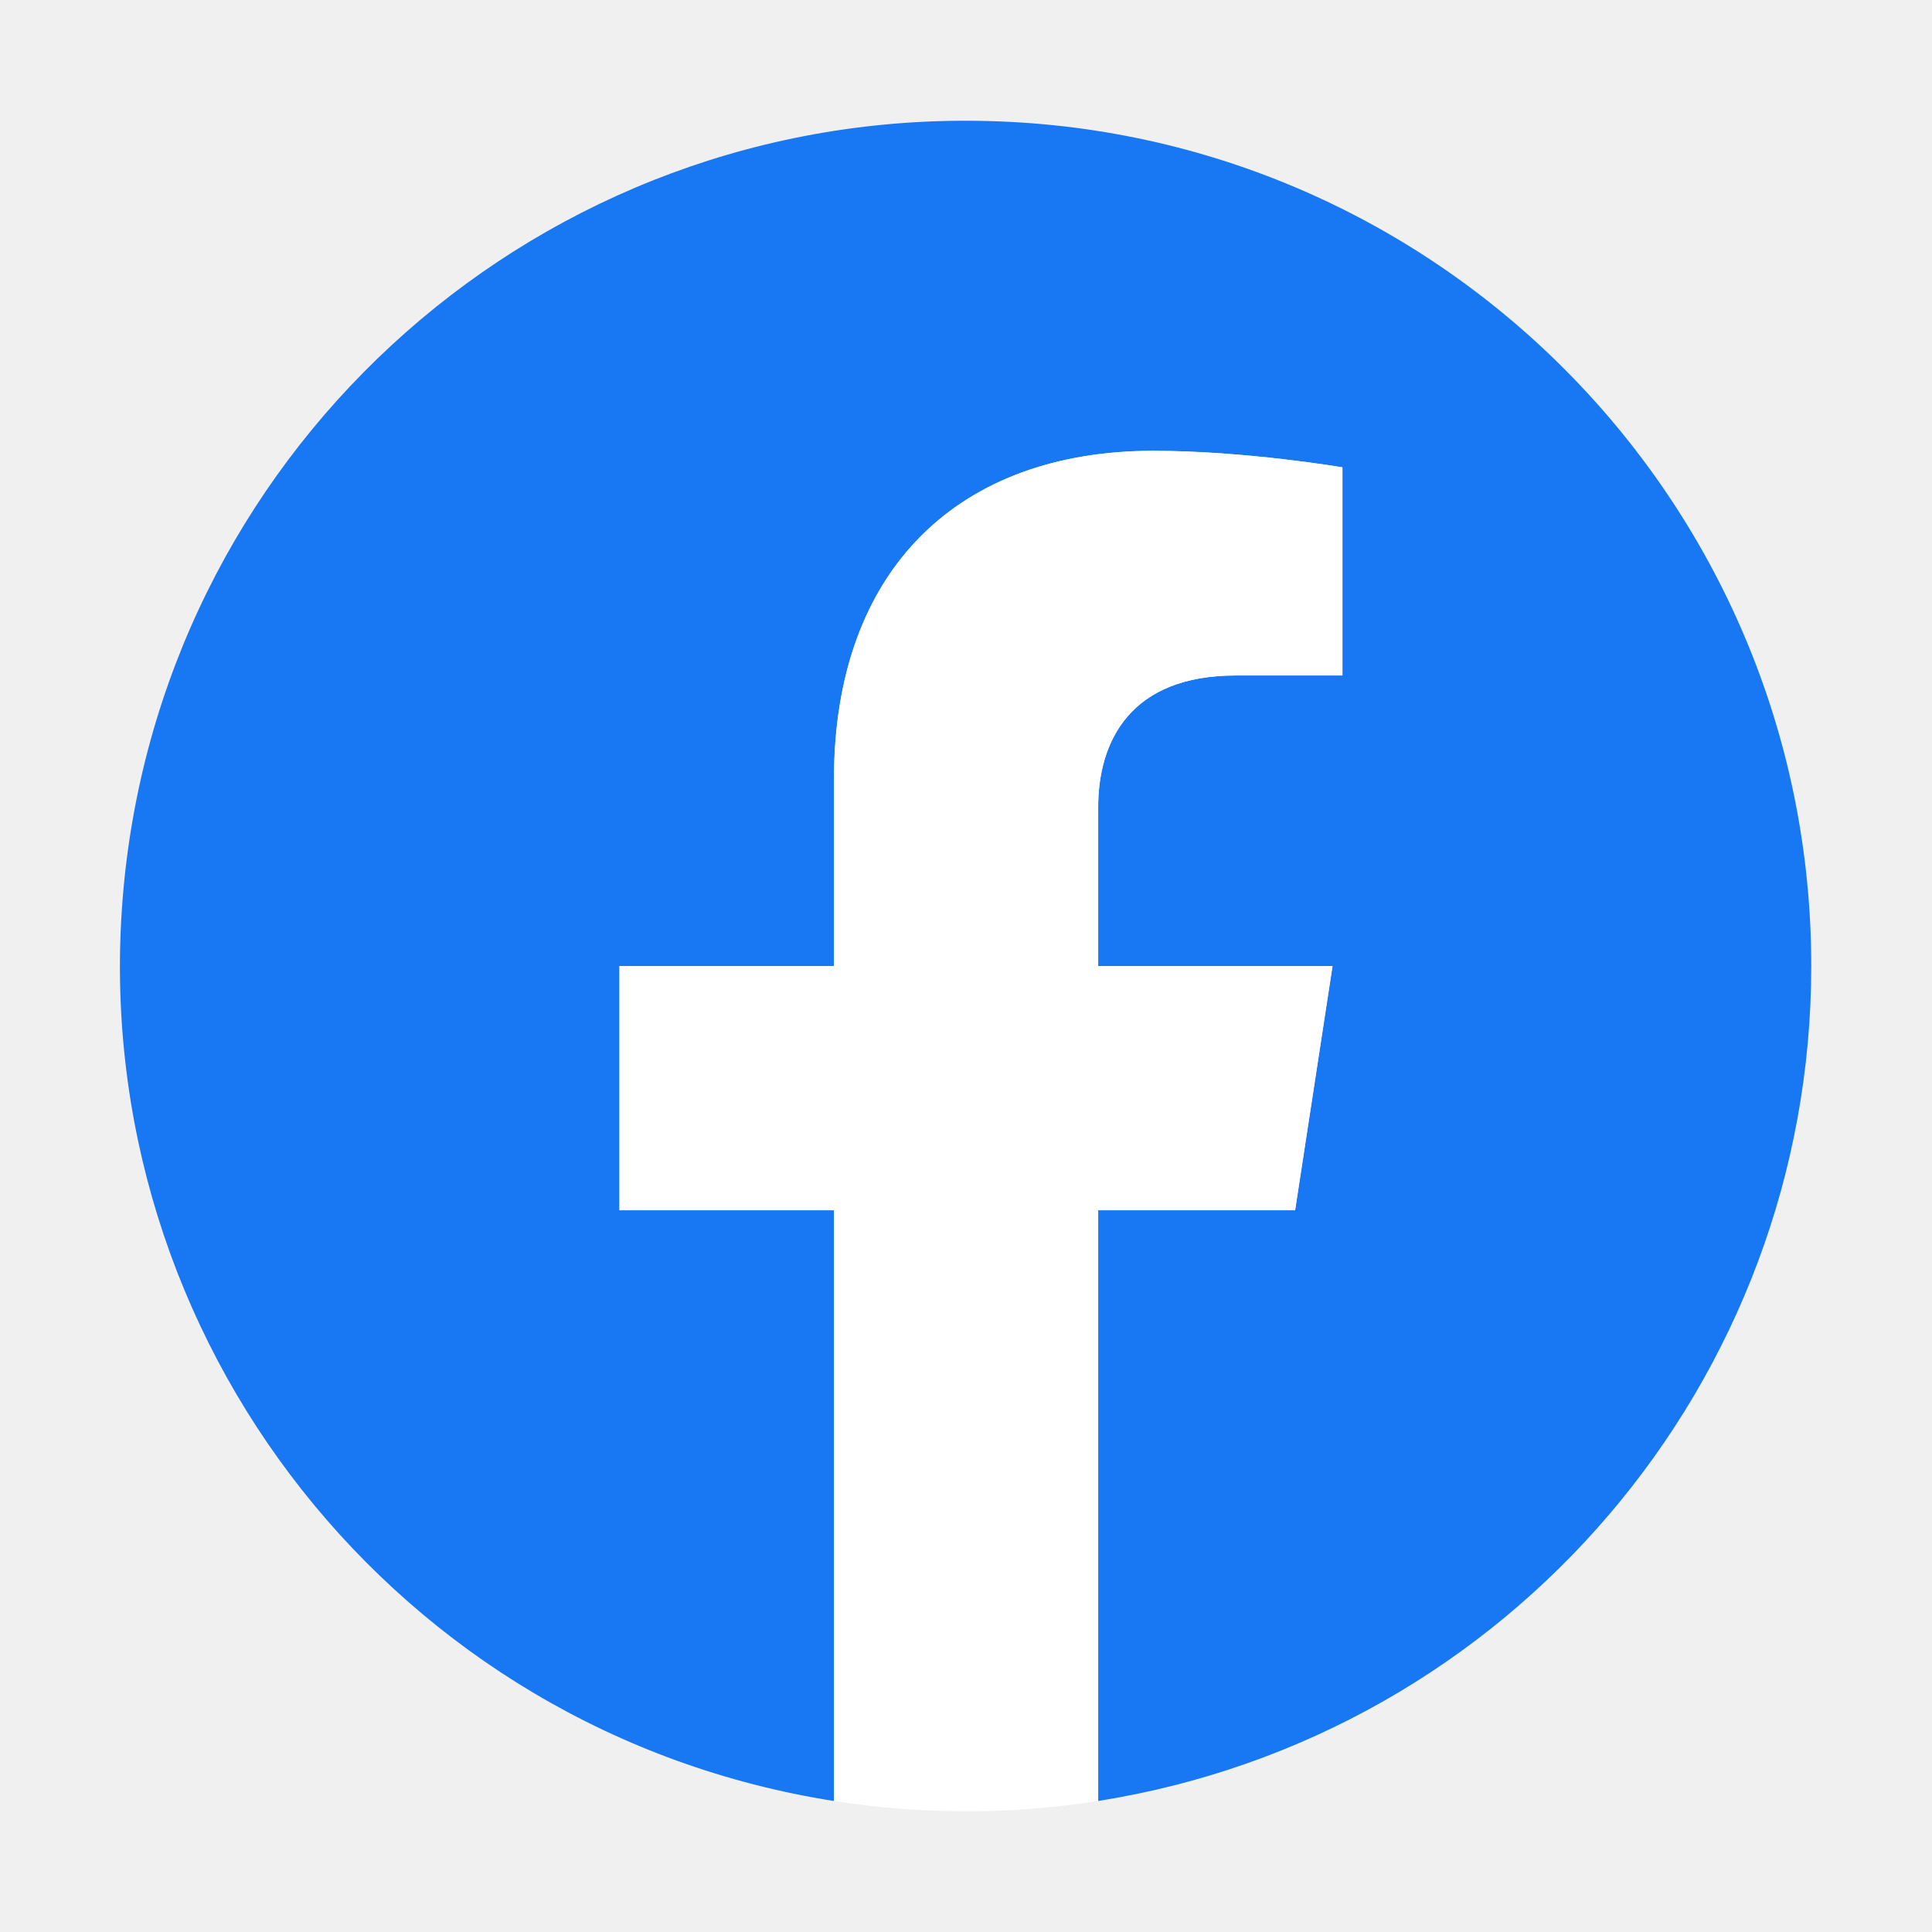
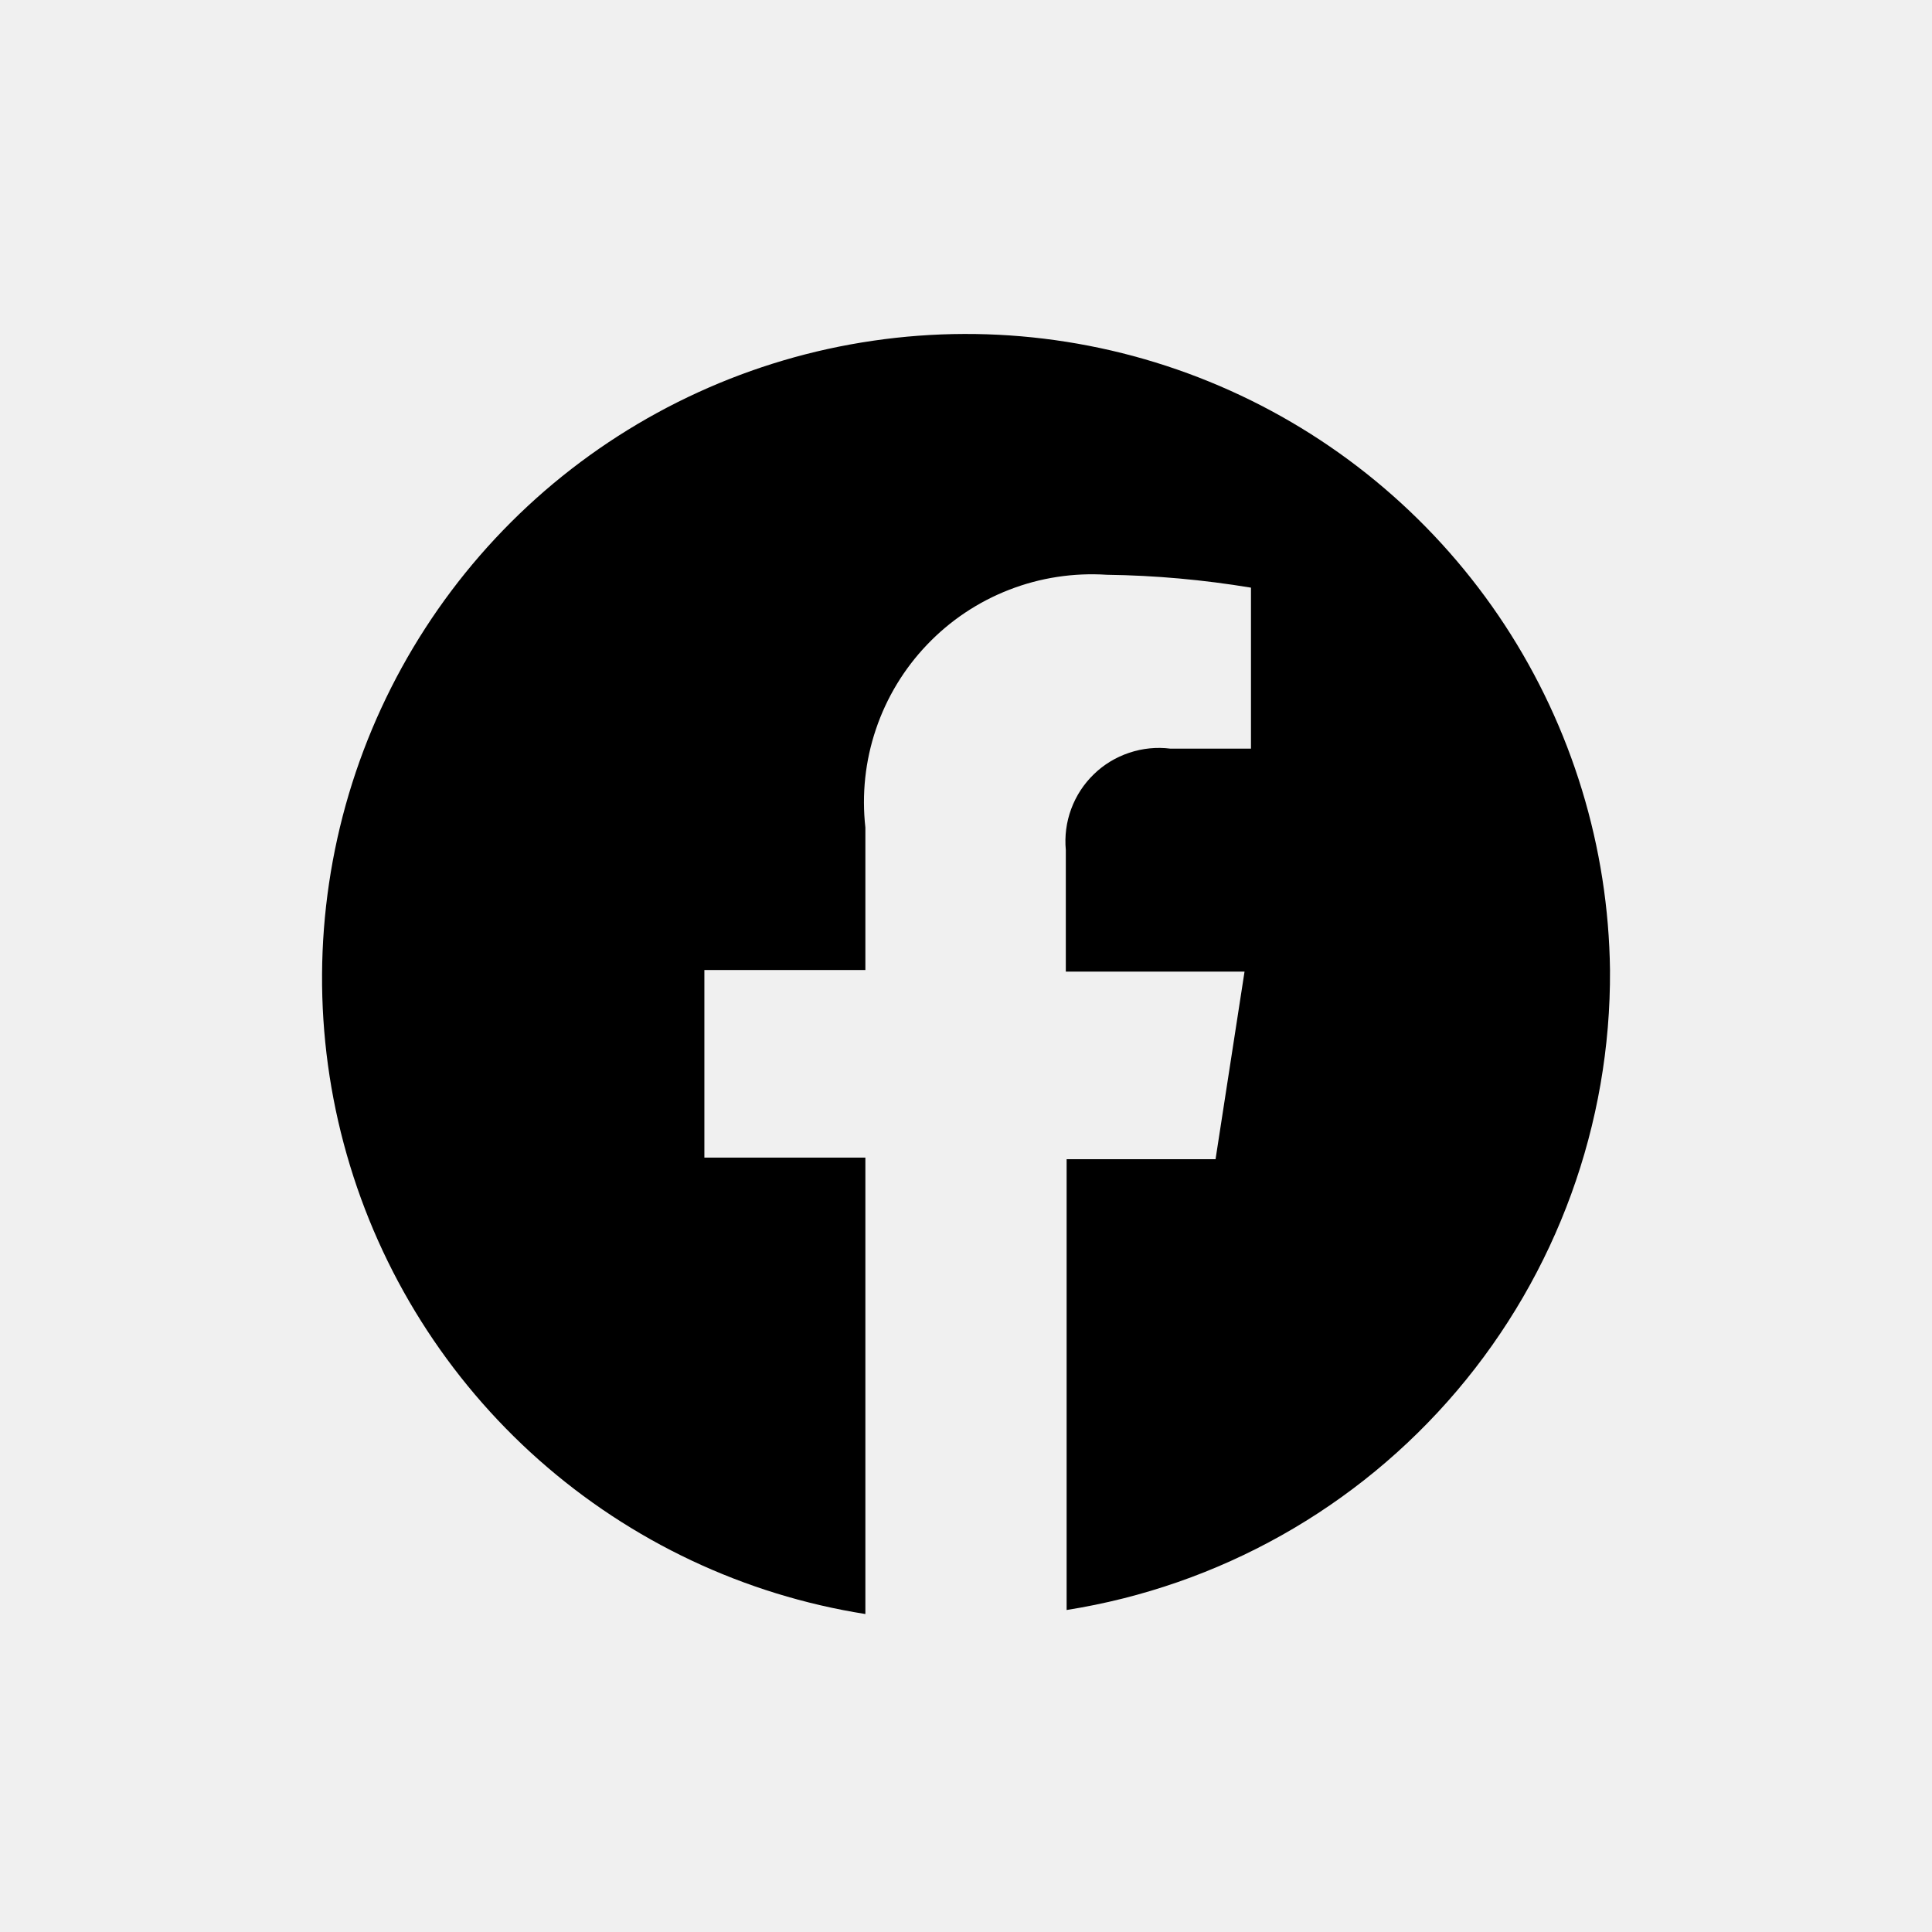
- <svg xmlns="http://www.w3.org/2000/svg" width="800px" height="800px" viewBox="0 0 16 16" fill="none">
-   <path fill="#1877F2" d="M15 8a7 7 0 00-7-7 7 7 0 00-1.094 13.915v-4.892H5.13V8h1.777V6.458c0-1.754 1.045-2.724 2.644-2.724.766 0 1.567.137 1.567.137v1.723h-.883c-.87 0-1.14.54-1.14 1.093V8h1.941l-.31 2.023H9.094v4.892A7.001 7.001 0 0015 8z" />
-   <path fill="#ffffff" d="M10.725 10.023L11.035 8H9.094V6.687c0-.553.27-1.093 1.14-1.093h.883V3.87s-.801-.137-1.567-.137c-1.6 0-2.644.97-2.644 2.724V8H5.13v2.023h1.777v4.892a7.037 7.037 0 002.188 0v-4.892h1.63z" />
+ <svg xmlns="http://www.w3.org/2000/svg" width="800px" height="800px" viewBox="0 0 24 24" fill="none">
+   <path d="M20 12.05C19.981 10.525 19.527 9.038 18.692 7.763C17.856 6.488 16.673 5.478 15.283 4.853C13.892 4.227 12.352 4.012 10.843 4.233C9.335 4.453 7.921 5.1 6.767 6.097C5.614 7.095 4.77 8.401 4.334 9.862C3.899 11.323 3.889 12.878 4.308 14.344C4.726 15.81 5.555 17.126 6.696 18.137C7.838 19.148 9.244 19.812 10.75 20.05V14.38H8.75V12.05H10.75V10.28C10.704 9.868 10.748 9.452 10.881 9.059C11.013 8.667 11.23 8.308 11.516 8.009C11.802 7.709 12.15 7.476 12.537 7.326C12.922 7.176 13.337 7.113 13.75 7.14C14.35 7.148 14.948 7.202 15.54 7.3V9.3H14.54C14.368 9.278 14.192 9.296 14.028 9.351C13.863 9.406 13.712 9.497 13.588 9.618C13.463 9.739 13.367 9.886 13.307 10.049C13.246 10.213 13.224 10.387 13.24 10.56V12.07H15.46L15.1 14.4H13.25V20C15.14 19.701 16.86 18.735 18.099 17.276C19.337 15.818 20.012 13.963 20 12.05Z" fill="#000000" />
</svg>
